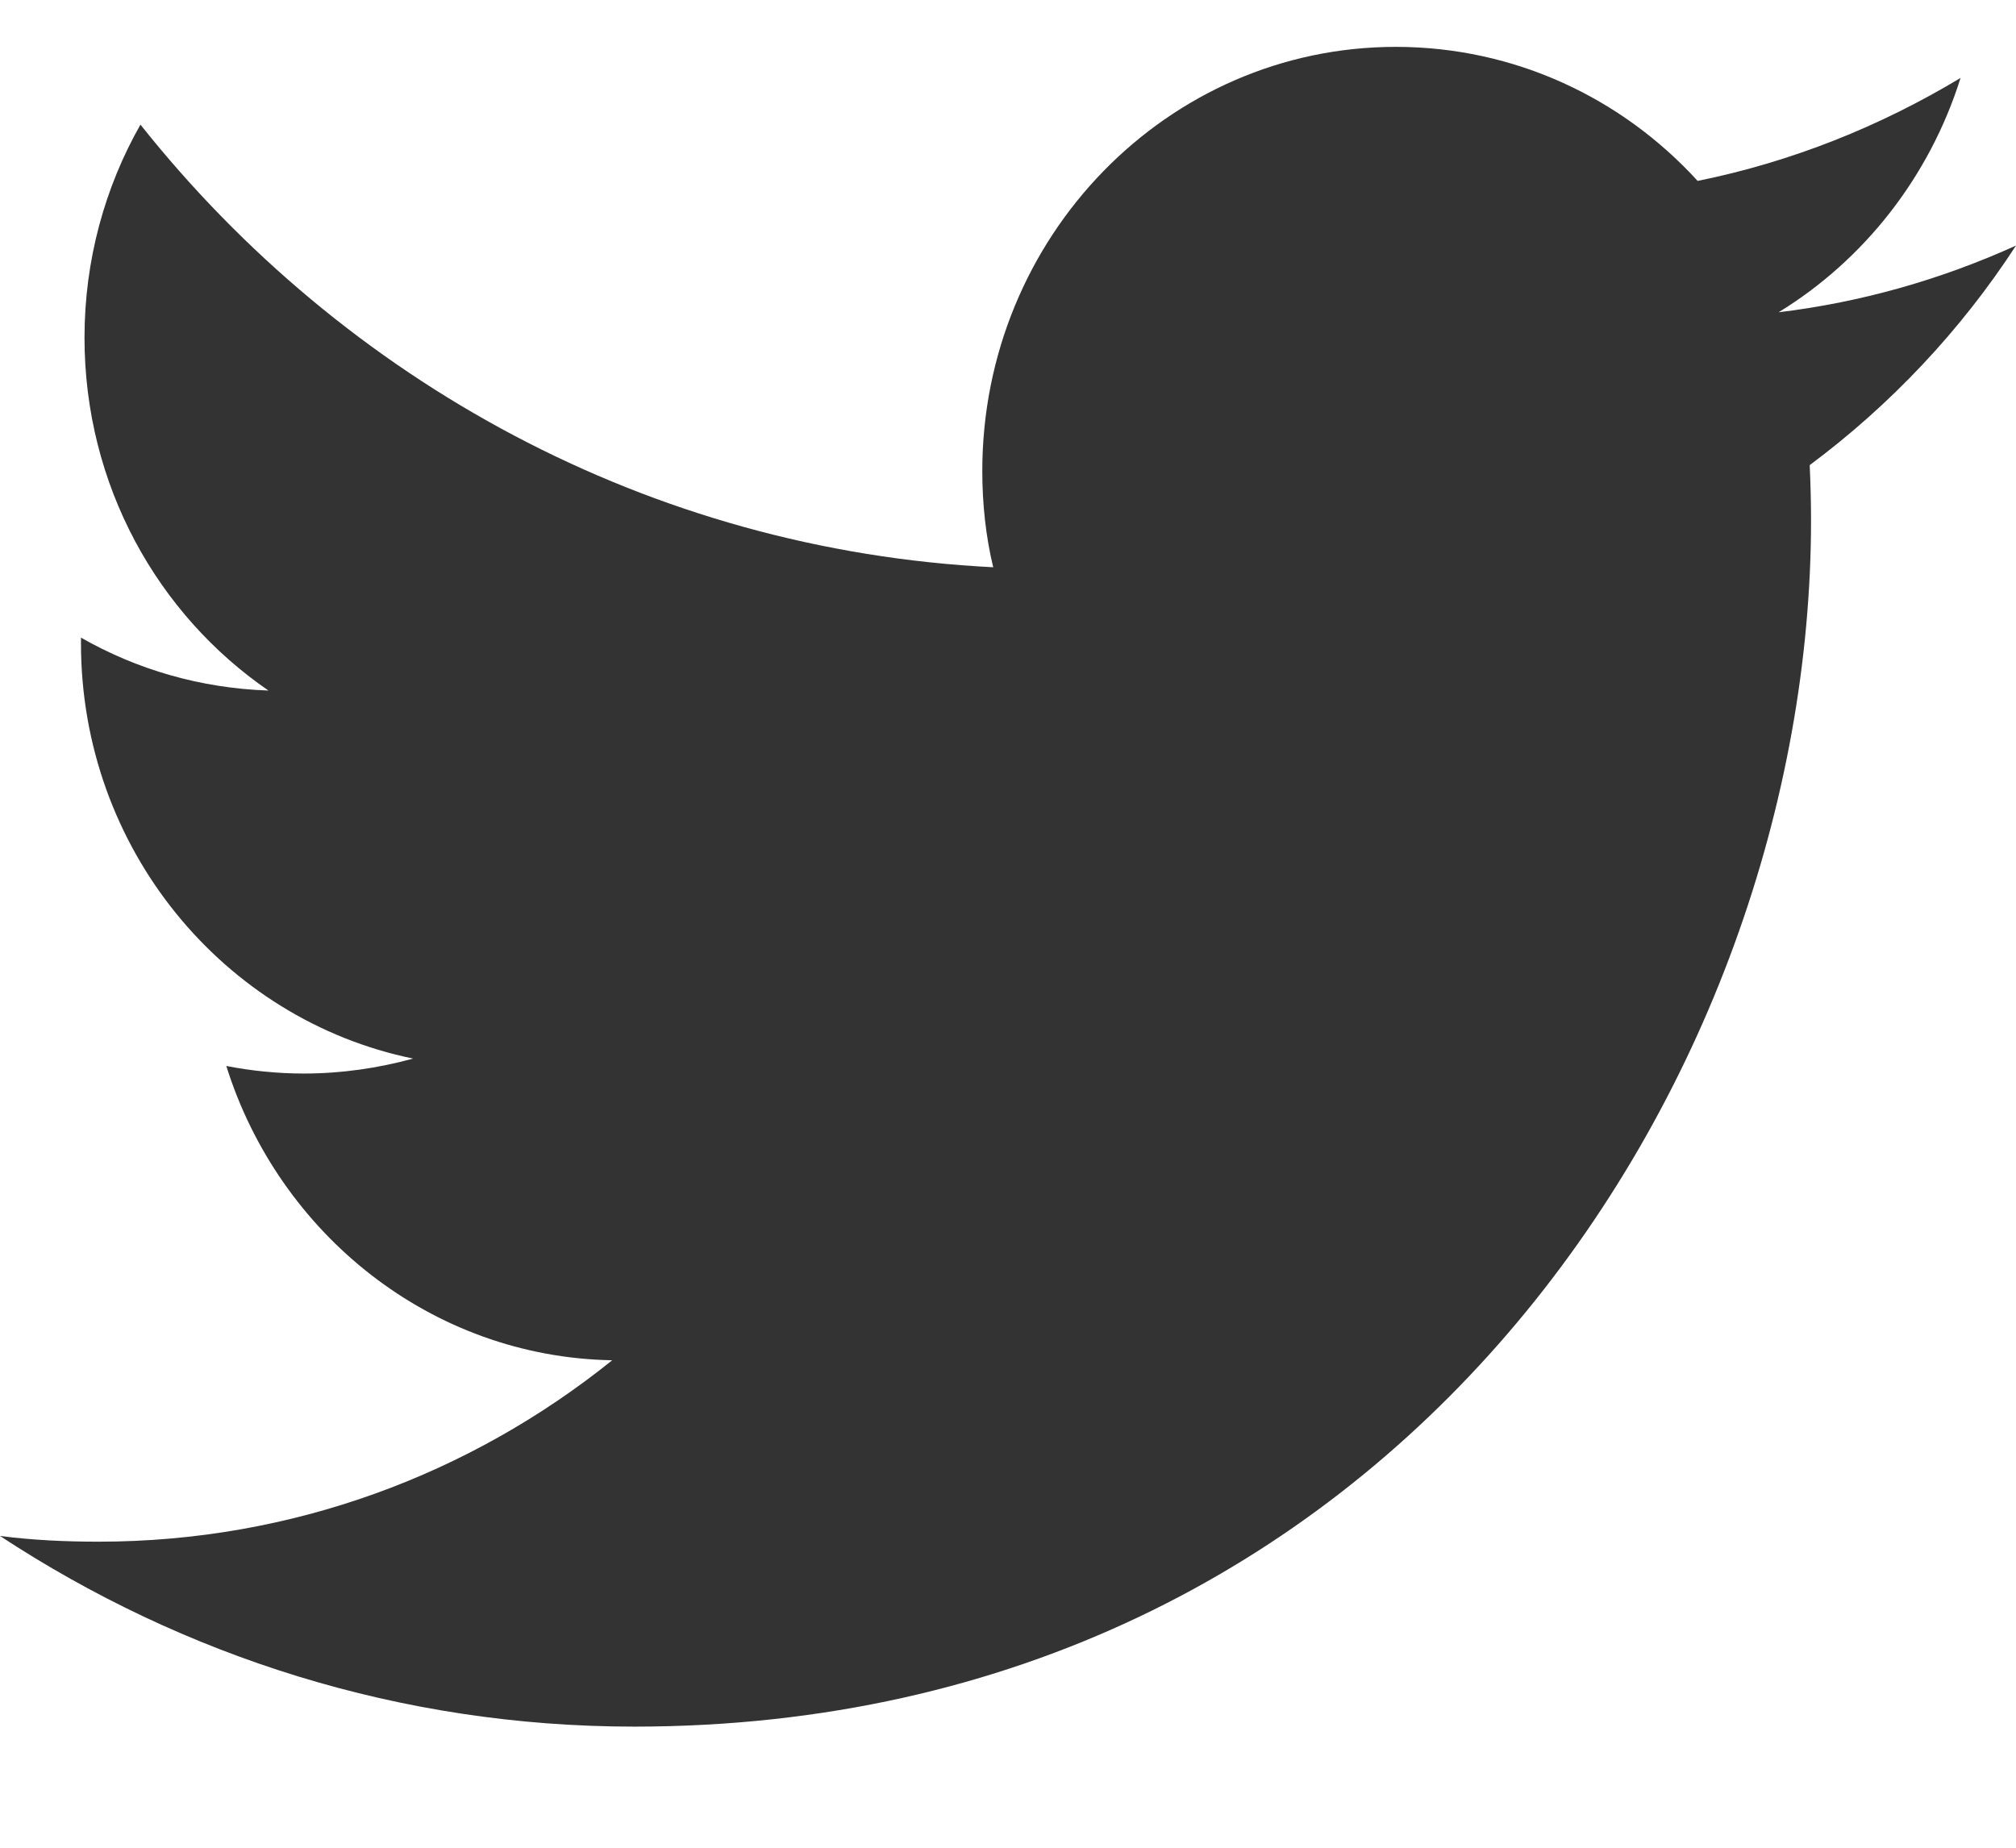
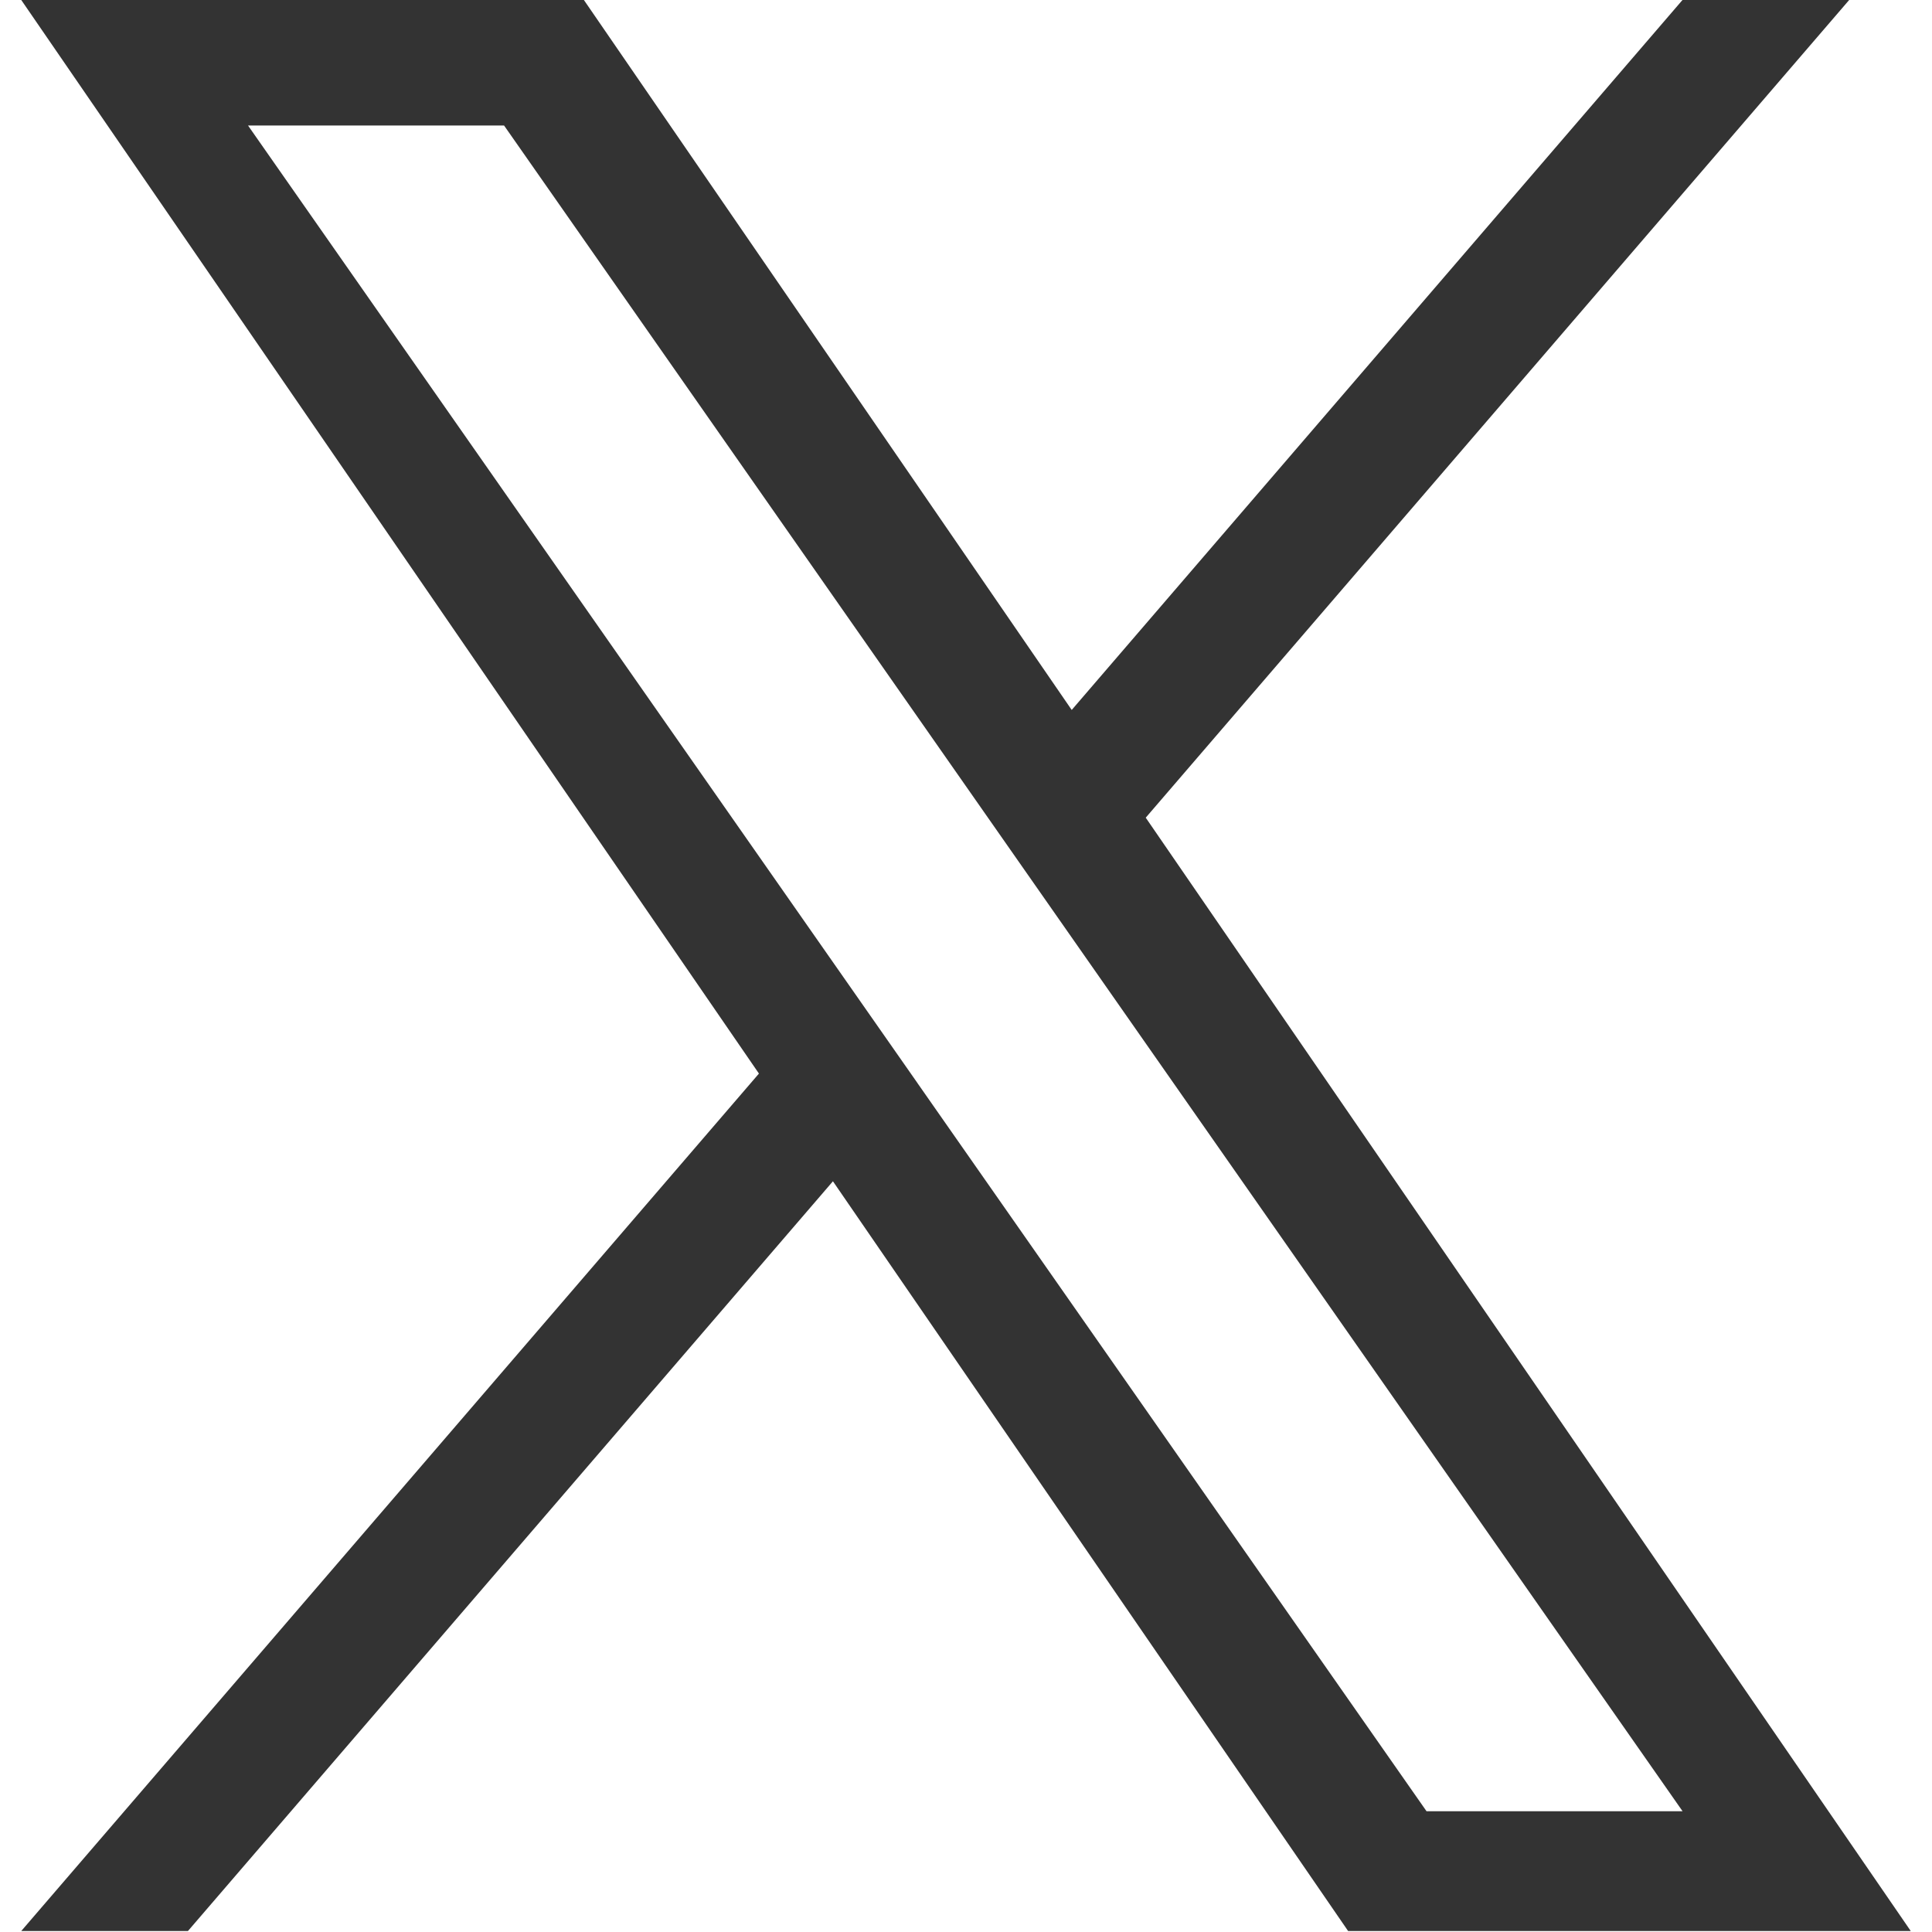
- <svg xmlns="http://www.w3.org/2000/svg" width="12" height="11" viewBox="0 0 12 11" fill="none">
-   <path fill-rule="evenodd" clip-rule="evenodd" d="M10.772 2.769C11.253 2.411 11.671 1.968 12 1.462C11.556 1.663 11.083 1.799 10.587 1.859C11.095 1.548 11.485 1.053 11.67 0.464C11.193 0.751 10.668 0.963 10.105 1.077C9.657 0.586 9.018 0.279 8.308 0.279C6.949 0.279 5.847 1.411 5.847 2.804C5.847 3.001 5.868 3.195 5.912 3.377C3.863 3.274 2.049 2.268 0.836 0.742C0.625 1.113 0.503 1.548 0.503 2.01C0.503 2.888 0.938 3.658 1.598 4.111C1.193 4.097 0.815 3.986 0.482 3.796V3.83C0.482 5.05 1.33 6.07 2.459 6.302C2.251 6.359 2.032 6.391 1.809 6.391C1.649 6.391 1.497 6.375 1.347 6.346C1.661 7.347 2.568 8.079 3.644 8.098C2.803 8.775 1.741 9.178 0.587 9.178C0.39 9.178 0.194 9.169 0 9.144C1.092 9.861 2.384 10.279 3.775 10.279C8.303 10.279 10.78 6.43 10.78 3.096C10.78 2.988 10.777 2.879 10.772 2.769Z" fill="#333333" />
+ <svg xmlns="http://www.w3.org/2000/svg" width="19" height="19" viewBox="0 0 1200 1227" fill="none">
+   <path d="M714.163 519.284L1160.89 0H1055.03L667.137 450.887L357.328 0H0L468.492 681.821L0 1226.37H105.866L515.491 750.218L842.672 1226.37H1200L714.137 519.284H714.163ZM569.165 687.828L521.697 619.934L144.011 79.694H306.615L611.412 515.685L658.88 583.579L1055.08 1150.3H892.476L569.165 687.854V687.828Z" fill="#333333" />
</svg>
